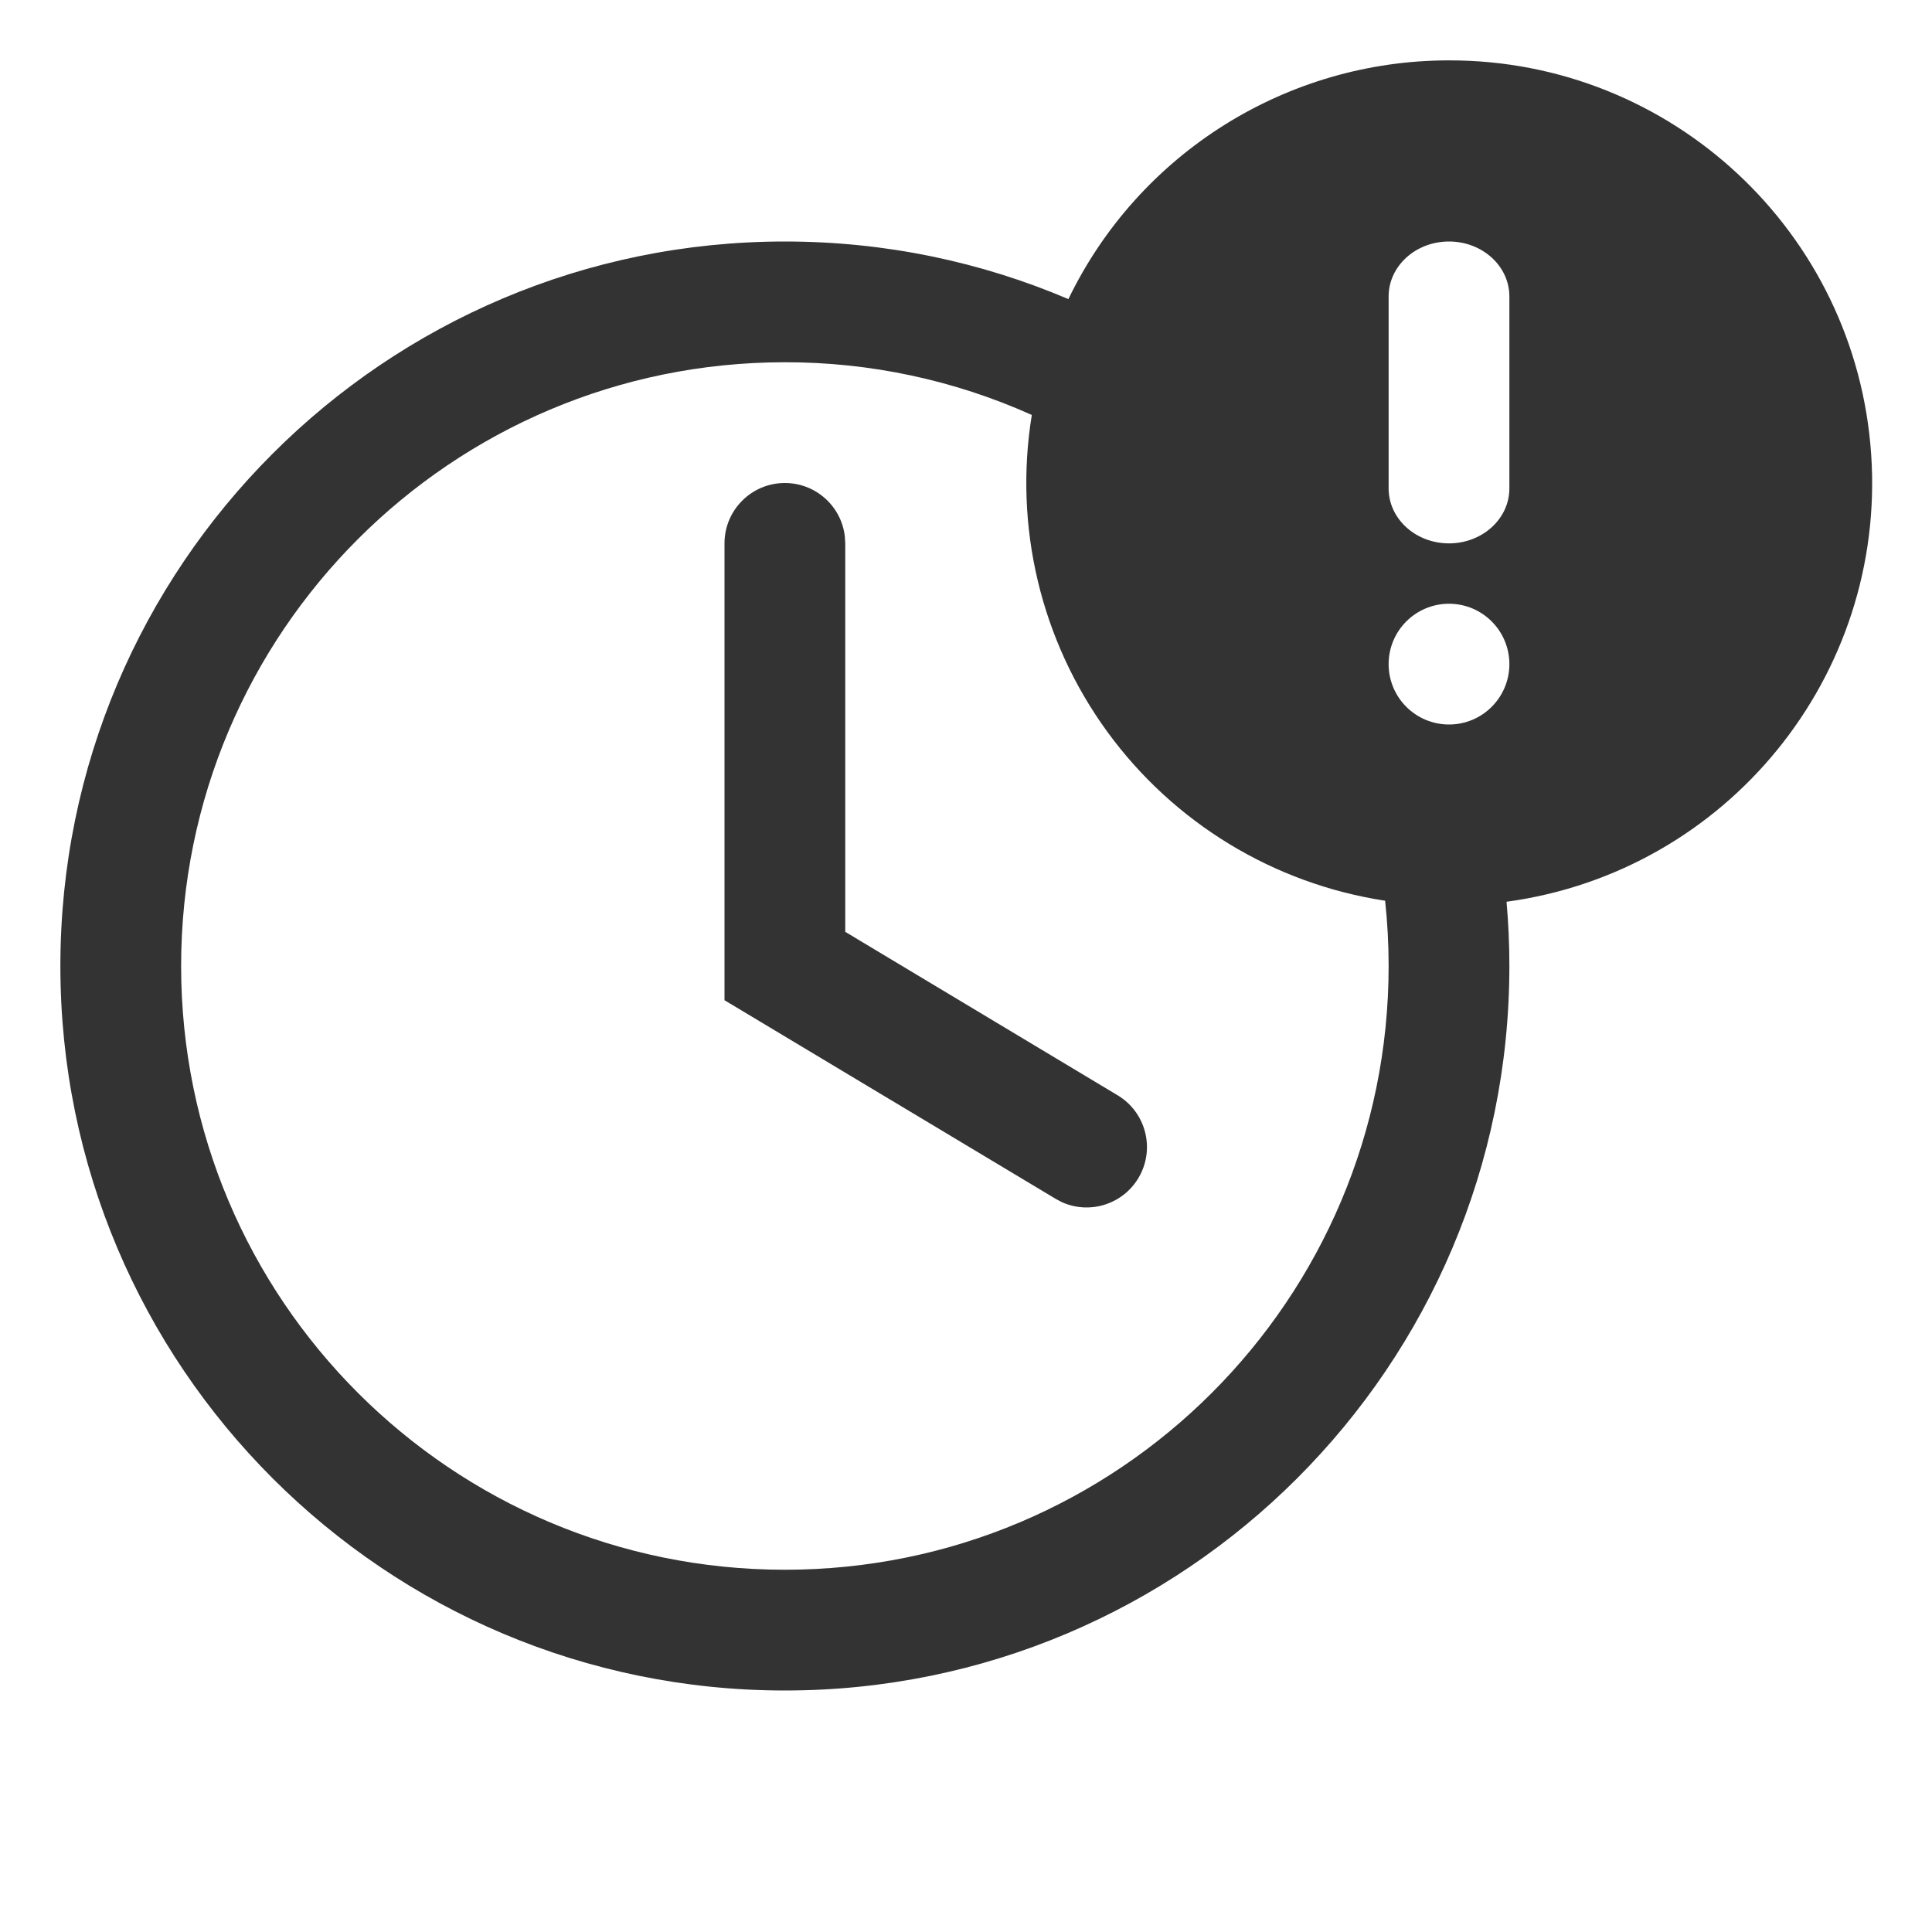
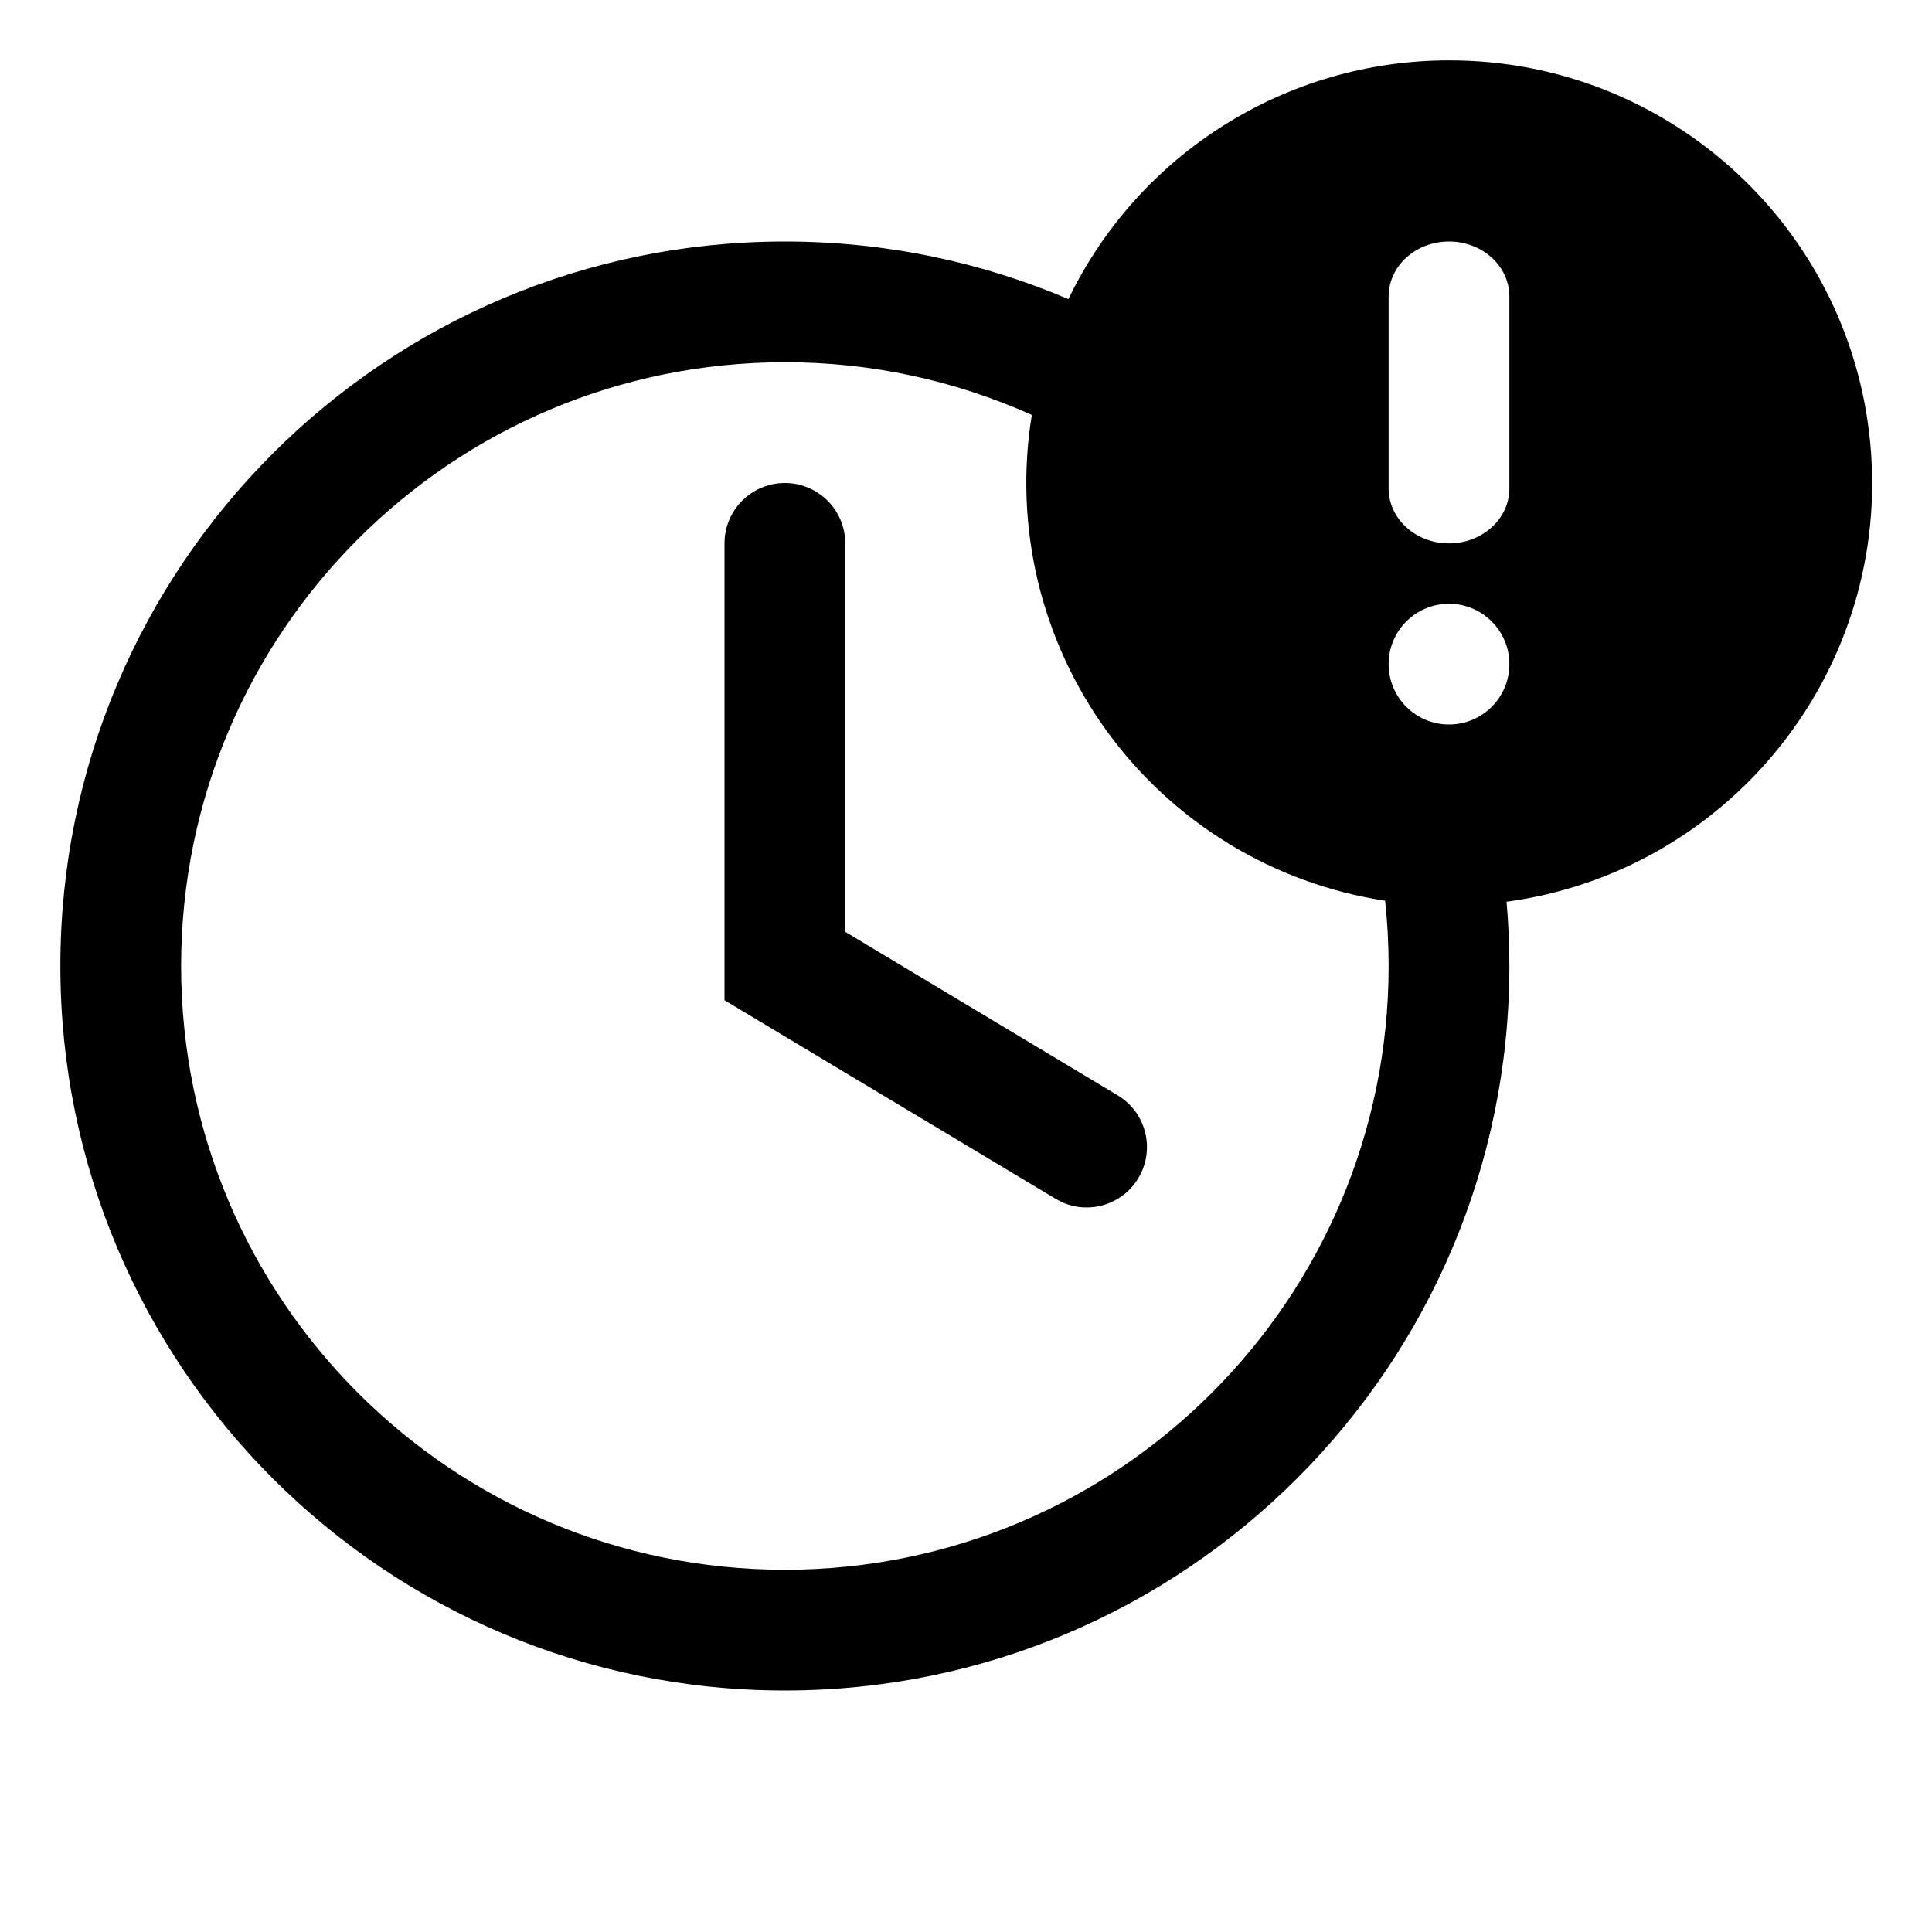
<svg xmlns="http://www.w3.org/2000/svg" viewBox="0 0 32 32">
-   <path fill="#333" fill-rule="evenodd" d="M24 1a7 7 0 01.953 13.936c.031.35.047.705.047 1.064 0 6.627-5.373 12-12 12S1 22.627 1 16 6.373 4 13 4c1.667 0 3.254.34 4.696.954A7 7 0 0124 1zM13 6C7.477 6 3 10.477 3 16s4.477 10 10 10 10-4.477 10-10c0-.365-.02-.726-.058-1.081a7 7 0 01-5.852-8.046A9.946 9.946 0 0013 6zm0 2a1 1 0 01.993.883L14 9v6.434l4.514 2.709a1 1 0 01-.925 1.769l-.103-.055L12 16.567V9a1 1 0 011-1zm11 2a1 1 0 100 2 1 1 0 000-2zm0-6c-.552 0-1 .407-1 .91v3.18c0 .503.448.91 1 .91s1-.407 1-.91V4.91c0-.503-.448-.91-1-.91z" />
+   <path fill-rule="evenodd" d="M24 1a7 7 0 01.953 13.936c.031.35.047.705.047 1.064 0 6.627-5.373 12-12 12S1 22.627 1 16 6.373 4 13 4c1.667 0 3.254.34 4.696.954A7 7 0 0124 1zM13 6C7.477 6 3 10.477 3 16s4.477 10 10 10 10-4.477 10-10c0-.365-.02-.726-.058-1.081a7 7 0 01-5.852-8.046A9.946 9.946 0 0013 6zm0 2a1 1 0 01.993.883L14 9v6.434l4.514 2.709a1 1 0 01-.925 1.769l-.103-.055L12 16.567V9a1 1 0 011-1zm11 2a1 1 0 100 2 1 1 0 000-2zm0-6c-.552 0-1 .407-1 .91v3.18c0 .503.448.91 1 .91s1-.407 1-.91V4.91c0-.503-.448-.91-1-.91z" />
</svg>
